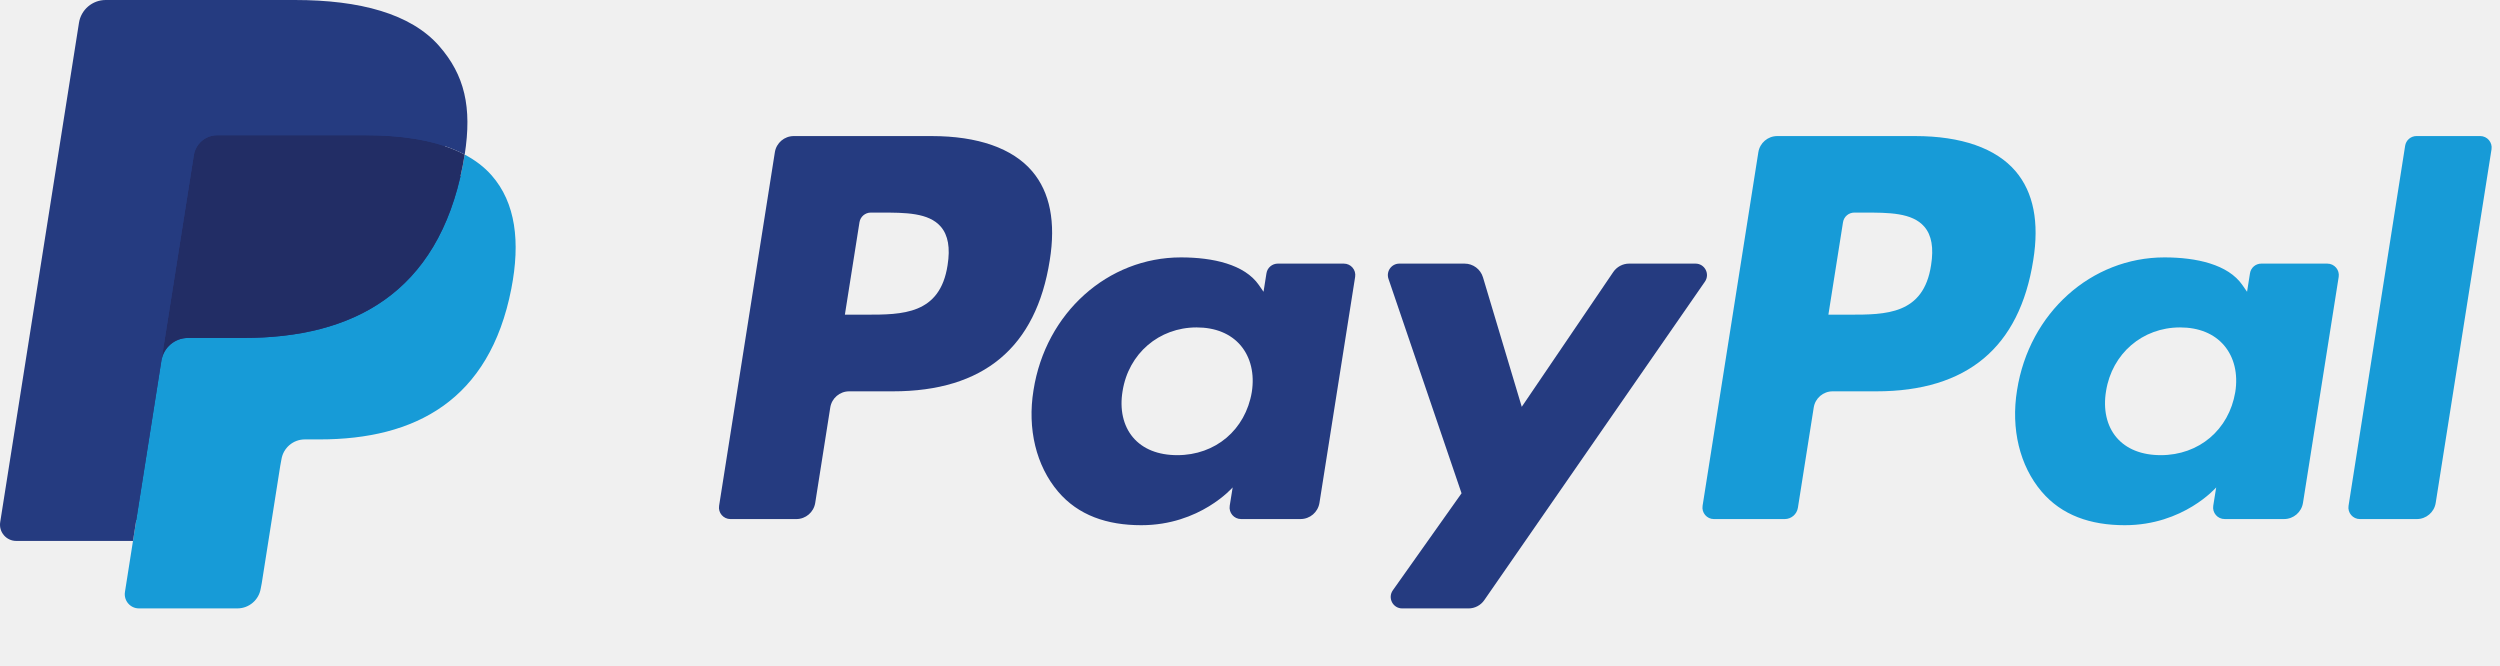
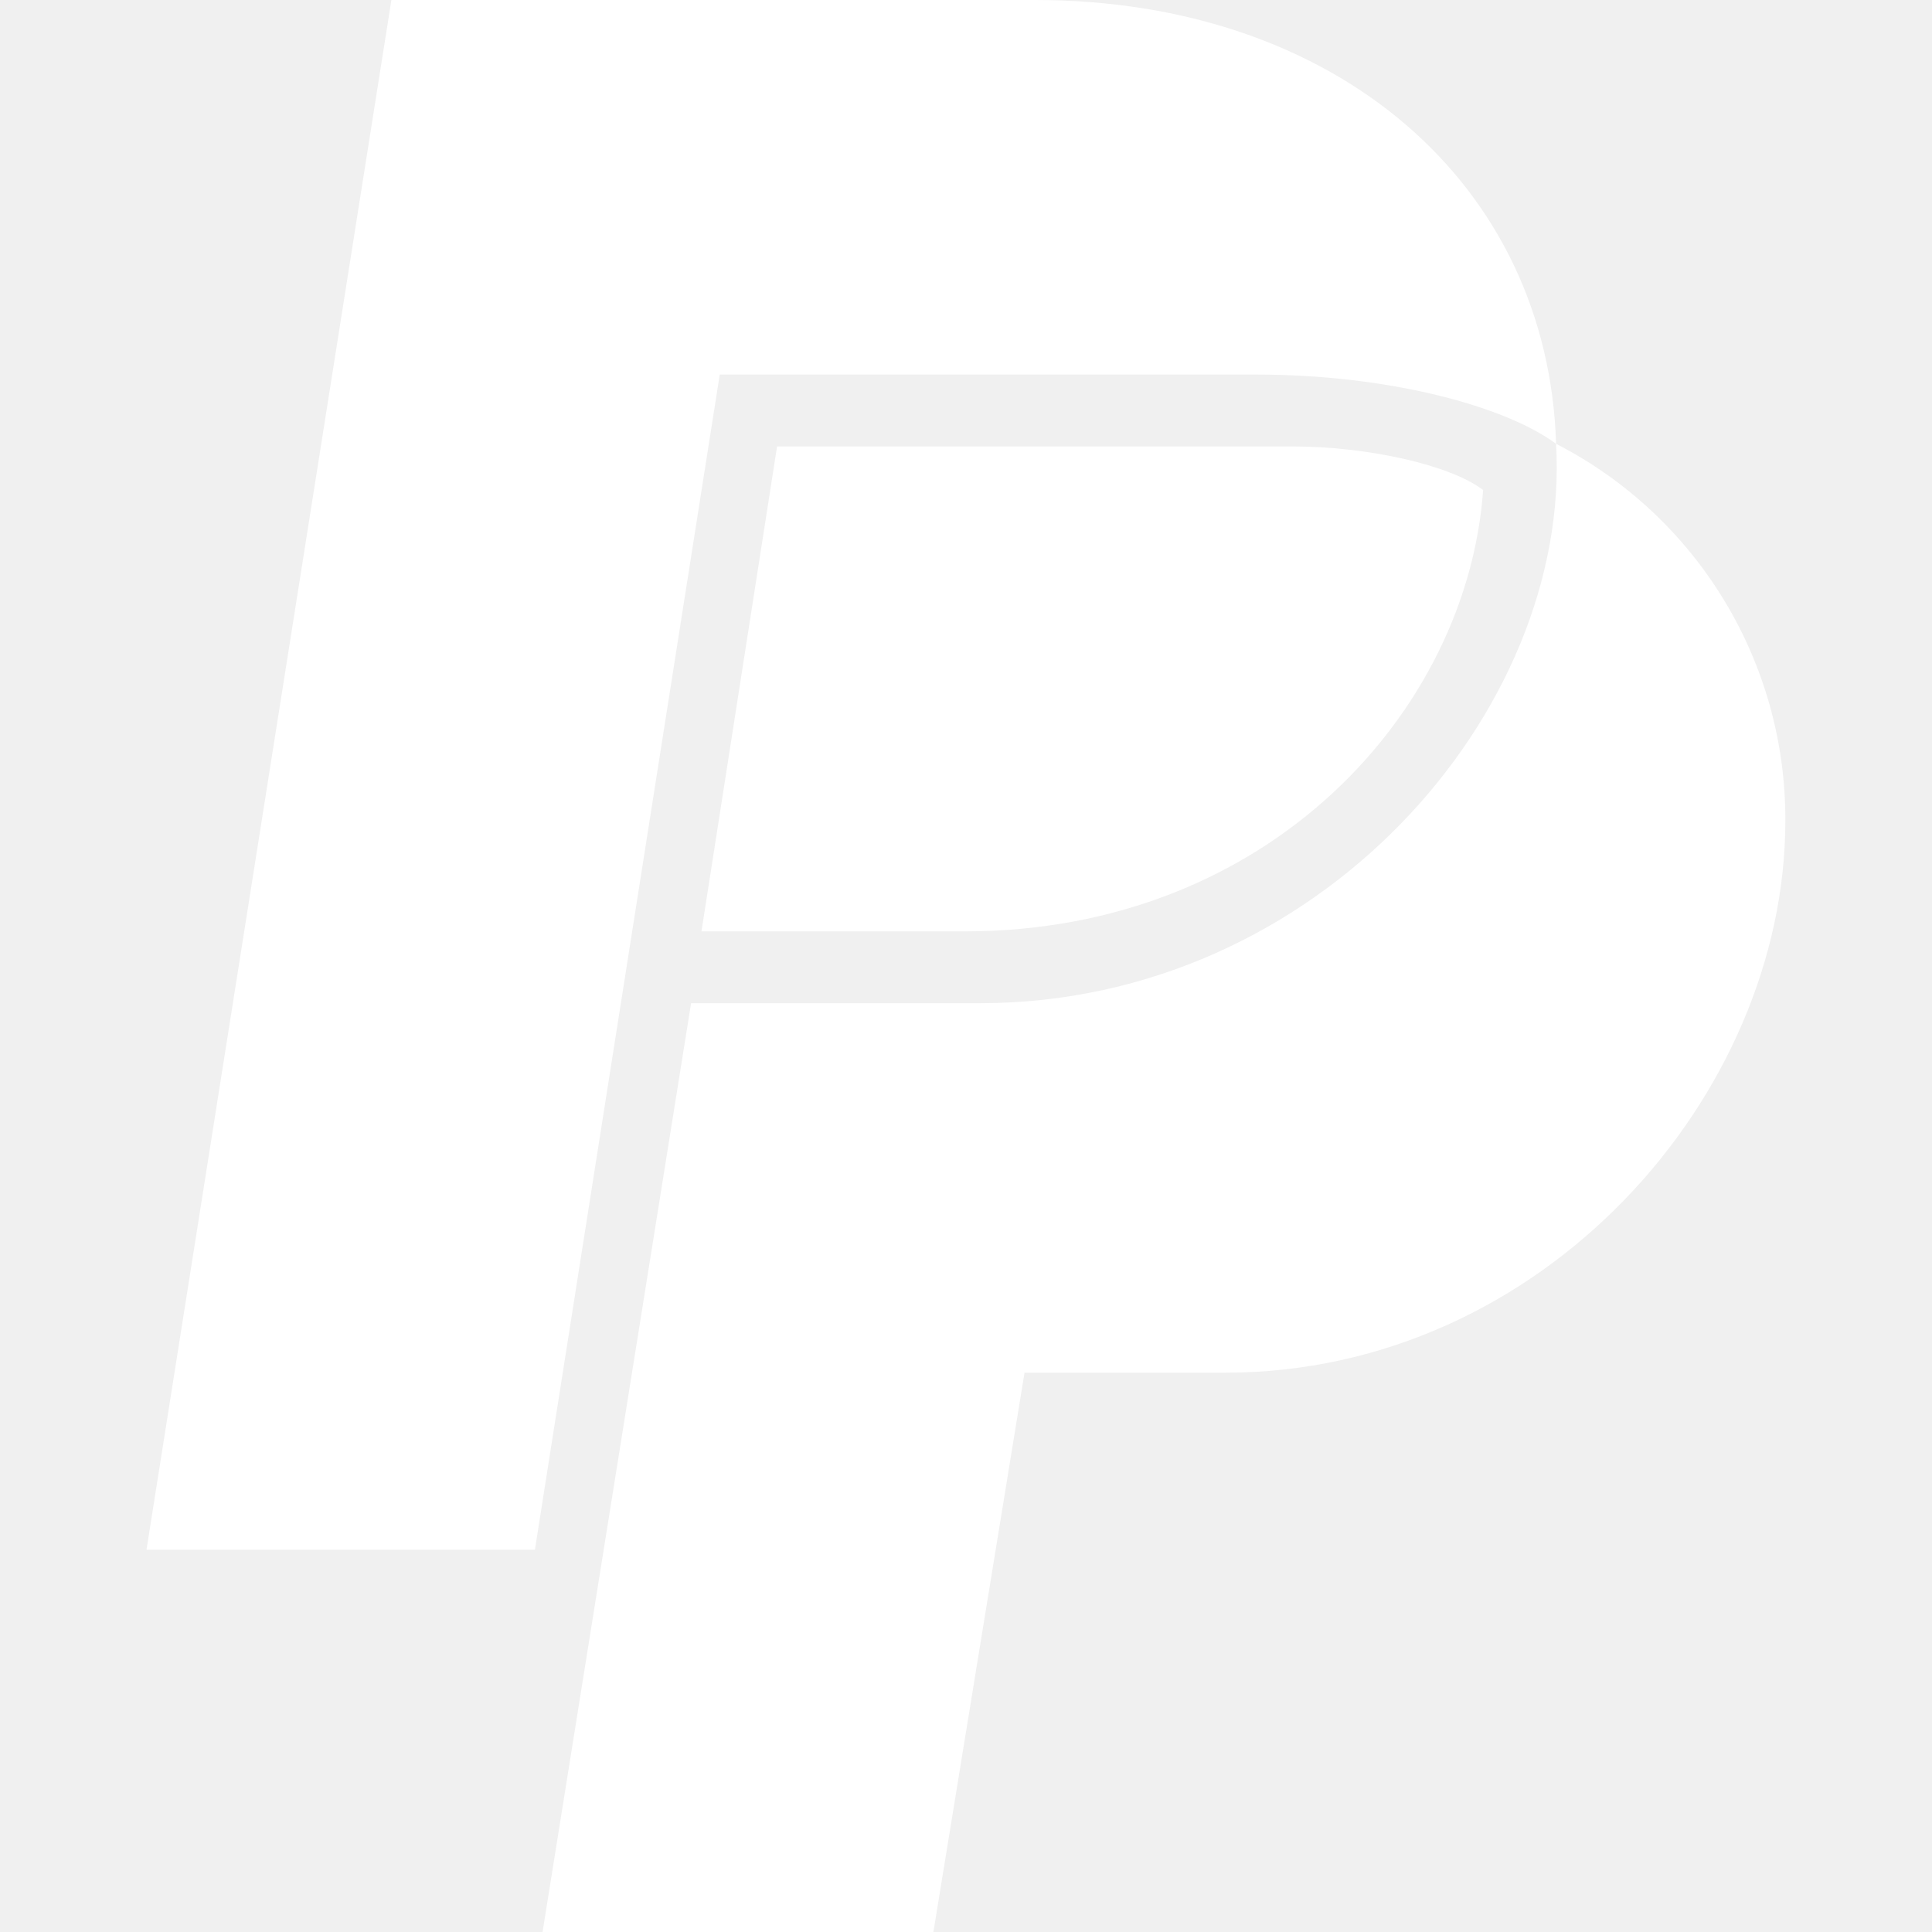
- <svg xmlns="http://www.w3.org/2000/svg" version="1.1" id="Layer_1" x="0px" y="0px" width="124px" height="33px" viewBox="0 0 124 33" enable-background="new 0 0 124 33" xml:space="preserve">
-   <path fill="#253B80" d="M46.211,6.749h-6.839c-0.468,0-0.866,0.34-0.939,0.802l-2.766,17.537c-0.055,0.346,0.213,0.658,0.564,0.658  h3.265c0.468,0,0.866-0.34,0.939-0.803l0.746-4.73c0.072-0.463,0.471-0.803,0.938-0.803h2.165c4.505,0,7.105-2.18,7.784-6.5  c0.306-1.89,0.013-3.375-0.872-4.415C50.224,7.353,48.5,6.749,46.211,6.749z M47,13.154c-0.374,2.454-2.249,2.454-4.062,2.454  h-1.032l0.724-4.583c0.043-0.277,0.283-0.481,0.563-0.481h0.473c1.235,0,2.4,0,3.002,0.704C47.027,11.668,47.137,12.292,47,13.154z" />
-   <path fill="#253B80" d="M66.654,13.075h-3.275c-0.279,0-0.52,0.204-0.563,0.481l-0.145,0.916l-0.229-0.332  c-0.709-1.029-2.29-1.373-3.868-1.373c-3.619,0-6.71,2.741-7.312,6.586c-0.313,1.918,0.132,3.752,1.22,5.031  c0.998,1.176,2.426,1.666,4.125,1.666c2.916,0,4.533-1.875,4.533-1.875l-0.146,0.91c-0.055,0.348,0.213,0.66,0.562,0.66h2.95  c0.469,0,0.865-0.34,0.939-0.803l1.77-11.209C67.271,13.388,67.004,13.075,66.654,13.075z M62.089,19.449  c-0.316,1.871-1.801,3.127-3.695,3.127c-0.951,0-1.711-0.305-2.199-0.883c-0.484-0.574-0.668-1.391-0.514-2.301  c0.295-1.855,1.805-3.152,3.67-3.152c0.93,0,1.686,0.309,2.184,0.892C62.034,17.721,62.232,18.543,62.089,19.449z" />
-   <path fill="#253B80" d="M84.096,13.075h-3.291c-0.314,0-0.609,0.156-0.787,0.417l-4.539,6.686l-1.924-6.425  c-0.121-0.402-0.492-0.678-0.912-0.678h-3.234c-0.393,0-0.666,0.384-0.541,0.754l3.625,10.638l-3.408,4.811  c-0.268,0.379,0.002,0.9,0.465,0.9h3.287c0.312,0,0.604-0.152,0.781-0.408L84.564,13.97C84.826,13.592,84.557,13.075,84.096,13.075z  " />
-   <path fill="#179BD7" d="M94.992,6.749h-6.84c-0.467,0-0.865,0.34-0.938,0.802l-2.766,17.537c-0.055,0.346,0.213,0.658,0.562,0.658  h3.51c0.326,0,0.605-0.238,0.656-0.562l0.785-4.971c0.072-0.463,0.471-0.803,0.938-0.803h2.164c4.506,0,7.105-2.18,7.785-6.5  c0.307-1.89,0.012-3.375-0.873-4.415C99.004,7.353,97.281,6.749,94.992,6.749z M95.781,13.154c-0.373,2.454-2.248,2.454-4.062,2.454  h-1.031l0.725-4.583c0.043-0.277,0.281-0.481,0.562-0.481h0.473c1.234,0,2.4,0,3.002,0.704  C95.809,11.668,95.918,12.292,95.781,13.154z" />
-   <path fill="#179BD7" d="M115.434,13.075h-3.273c-0.281,0-0.52,0.204-0.562,0.481l-0.145,0.916l-0.23-0.332  c-0.709-1.029-2.289-1.373-3.867-1.373c-3.619,0-6.709,2.741-7.311,6.586c-0.312,1.918,0.131,3.752,1.219,5.031  c1,1.176,2.426,1.666,4.125,1.666c2.916,0,4.533-1.875,4.533-1.875l-0.146,0.91c-0.055,0.348,0.213,0.66,0.564,0.66h2.949  c0.467,0,0.865-0.34,0.938-0.803l1.771-11.209C116.053,13.388,115.785,13.075,115.434,13.075z M110.869,19.449  c-0.314,1.871-1.801,3.127-3.695,3.127c-0.949,0-1.711-0.305-2.199-0.883c-0.484-0.574-0.666-1.391-0.514-2.301  c0.297-1.855,1.805-3.152,3.67-3.152c0.93,0,1.686,0.309,2.184,0.892C110.816,17.721,111.014,18.543,110.869,19.449z" />
-   <path fill="#179BD7" d="M119.295,7.23l-2.807,17.858c-0.055,0.346,0.213,0.658,0.562,0.658h2.822c0.469,0,0.867-0.34,0.939-0.803  l2.768-17.536c0.055-0.346-0.213-0.659-0.562-0.659h-3.16C119.578,6.749,119.338,6.953,119.295,7.23z" />
-   <path fill="#253B80" d="M7.266,29.154l0.523-3.322l-1.165-0.027H1.061L4.927,1.292C4.939,1.218,4.978,1.149,5.035,1.1  c0.057-0.049,0.13-0.076,0.206-0.076h9.38c3.114,0,5.263,0.648,6.385,1.927c0.526,0.6,0.861,1.227,1.023,1.917  c0.17,0.724,0.173,1.589,0.007,2.644l-0.012,0.077v0.676l0.526,0.298c0.443,0.235,0.795,0.504,1.065,0.812  c0.45,0.513,0.741,1.165,0.864,1.938c0.127,0.795,0.085,1.741-0.123,2.812c-0.24,1.232-0.628,2.305-1.152,3.183  c-0.482,0.809-1.096,1.48-1.825,2c-0.696,0.494-1.523,0.869-2.458,1.109c-0.906,0.236-1.939,0.355-3.072,0.355h-0.73  c-0.522,0-1.029,0.188-1.427,0.525c-0.399,0.344-0.663,0.814-0.744,1.328l-0.055,0.299l-0.924,5.855l-0.042,0.215  c-0.011,0.068-0.03,0.102-0.058,0.125c-0.025,0.021-0.061,0.035-0.096,0.035H7.266z" />
-   <path fill="#179BD7" d="M23.048,7.667L23.048,7.667L23.048,7.667c-0.028,0.179-0.06,0.362-0.096,0.55  c-1.237,6.351-5.469,8.545-10.874,8.545H9.326c-0.661,0-1.218,0.48-1.321,1.132l0,0l0,0L6.596,26.83l-0.399,2.533  c-0.067,0.428,0.263,0.814,0.695,0.814h4.881c0.578,0,1.069-0.42,1.16-0.99l0.048-0.248l0.919-5.832l0.059-0.32  c0.09-0.572,0.582-0.992,1.16-0.992h0.73c4.729,0,8.431-1.92,9.513-7.476c0.452-2.321,0.218-4.259-0.978-5.622  C24.022,8.286,23.573,7.945,23.048,7.667z" />
-   <path fill="#222D65" d="M21.754,7.151c-0.189-0.055-0.384-0.105-0.584-0.15c-0.201-0.044-0.407-0.083-0.619-0.117  c-0.742-0.12-1.555-0.177-2.426-0.177h-7.352c-0.181,0-0.353,0.041-0.507,0.115C9.927,6.985,9.675,7.306,9.614,7.699L8.05,17.605  l-0.045,0.289c0.103-0.652,0.66-1.132,1.321-1.132h2.752c5.405,0,9.637-2.195,10.874-8.545c0.037-0.188,0.068-0.371,0.096-0.55  c-0.313-0.166-0.652-0.308-1.017-0.429C21.941,7.208,21.848,7.179,21.754,7.151z" />
-   <path fill="#253B80" d="M9.614,7.699c0.061-0.393,0.313-0.714,0.652-0.876c0.155-0.074,0.326-0.115,0.507-0.115h7.352  c0.871,0,1.684,0.057,2.426,0.177c0.212,0.034,0.418,0.073,0.619,0.117c0.2,0.045,0.395,0.095,0.584,0.15  c0.094,0.028,0.187,0.057,0.278,0.086c0.365,0.121,0.704,0.264,1.017,0.429c0.368-2.347-0.003-3.945-1.272-5.392  C20.378,0.682,17.853,0,14.622,0h-9.38c-0.66,0-1.223,0.48-1.325,1.133L0.01,25.898c-0.077,0.49,0.301,0.932,0.795,0.932h5.791  l1.454-9.225L9.614,7.699z" />
+ <svg xmlns="http://www.w3.org/2000/svg" fill="#ffffff" role="img" viewBox="0 0 24 24">
+   <path d="M15.607 4.653H8.941L6.645 19.251H1.82L4.862 0h7.995c3.754 0 6.375 2.294 6.473 5.513-.648-.478-2.105-.86-3.722-.86m6.57 5.546c0 3.41-3.01 6.853-6.958 6.853h-2.493L11.595 24H6.74l1.845-11.538h3.592c4.208 0 7.346-3.634 7.153-6.949a5.24 5.24 0 0 1 2.848 4.686M9.653 5.546h6.408c.907 0 1.942.222 2.363.541-.195 2.741-2.655 5.483-6.441 5.483H8.714Z" />
</svg>
